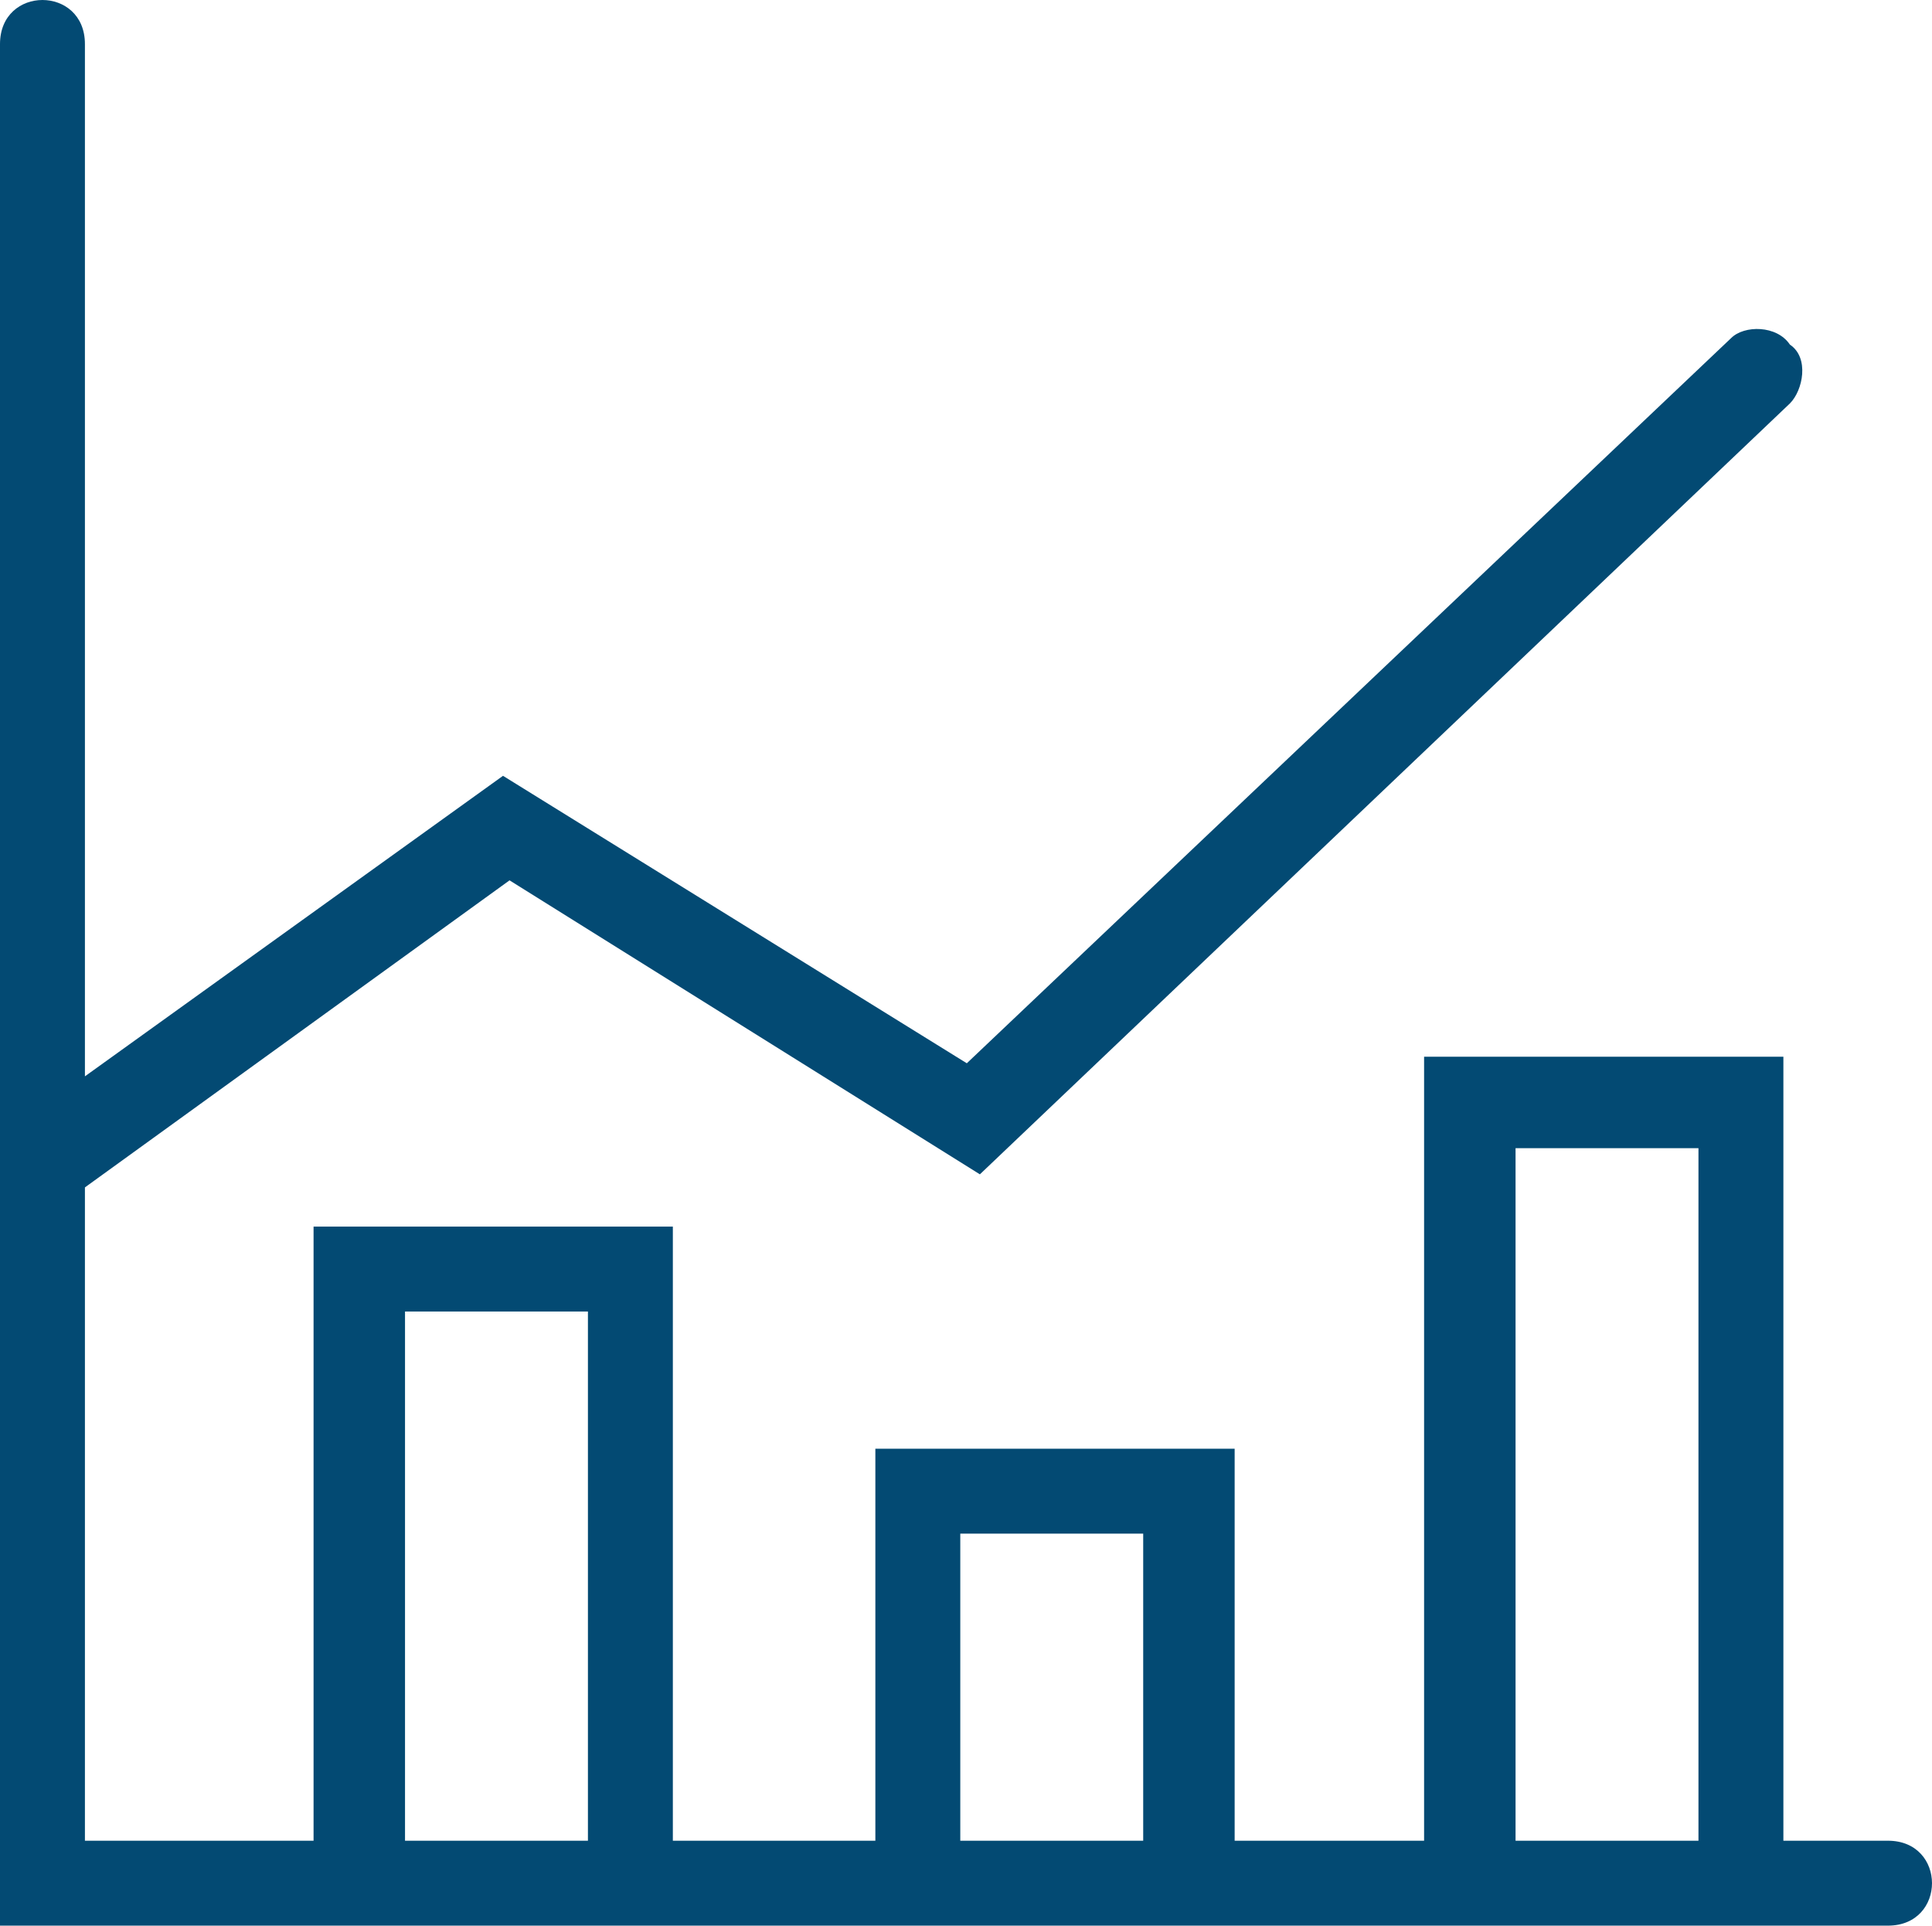
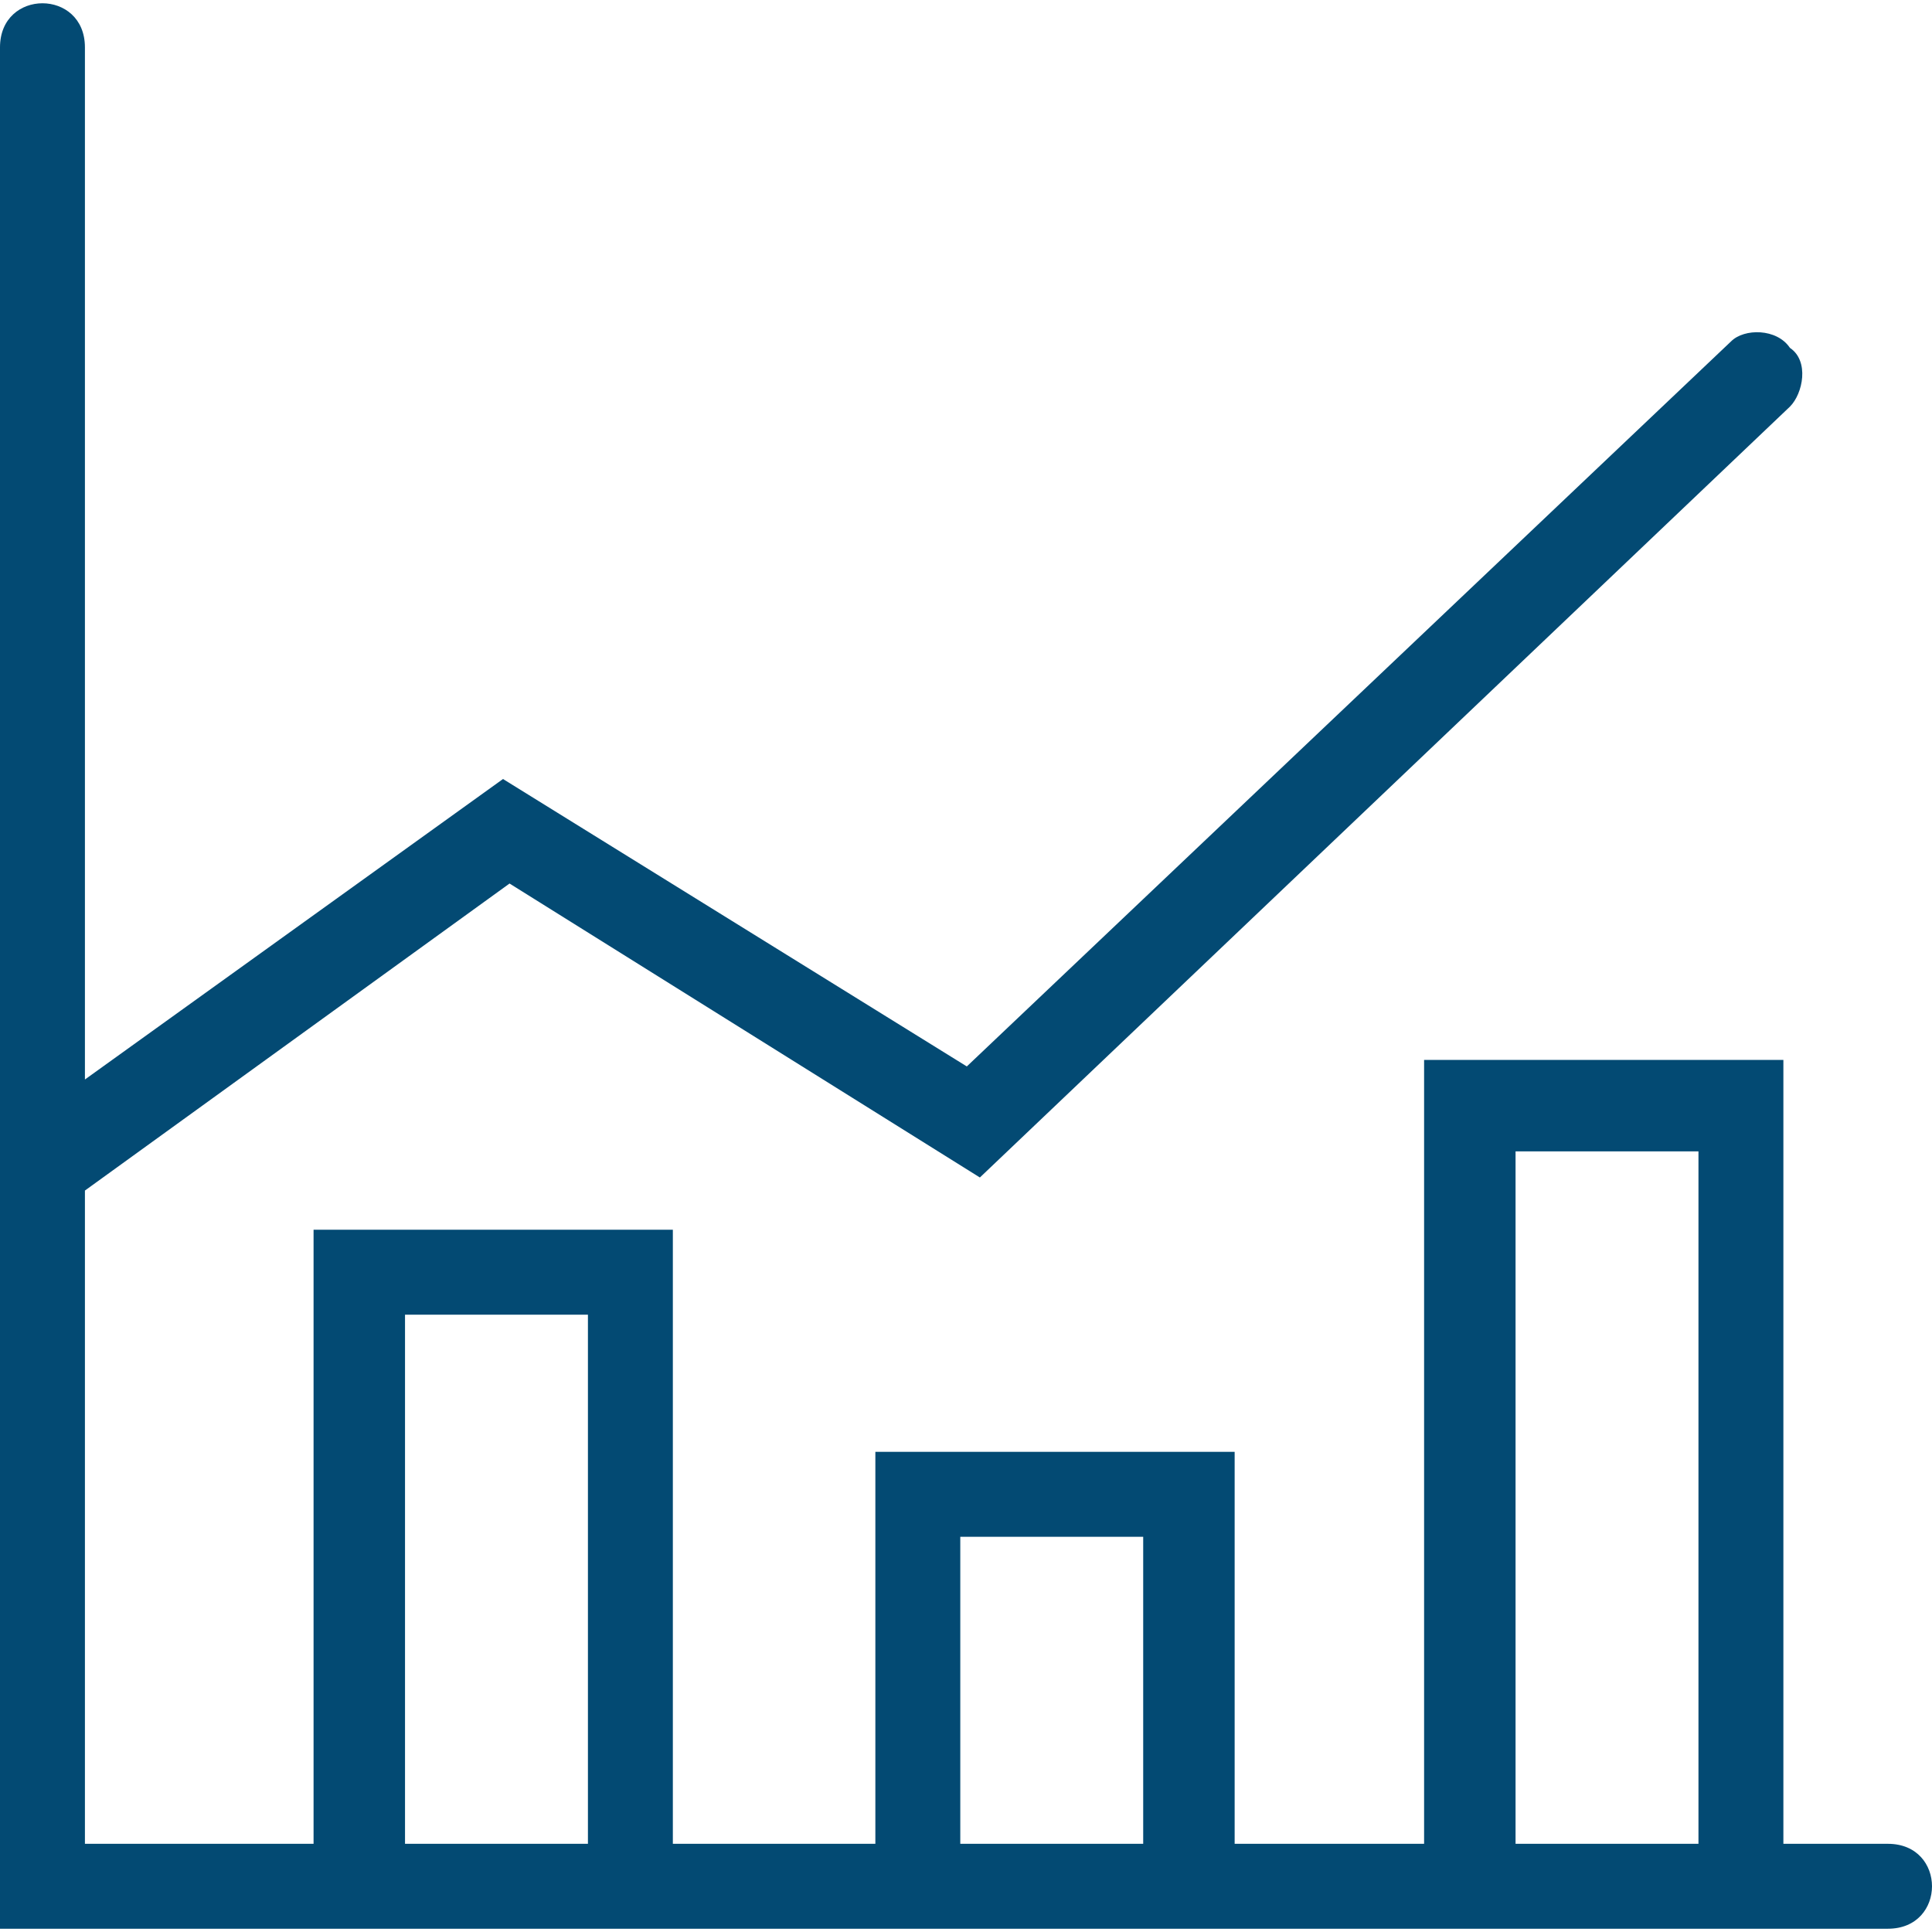
- <svg xmlns="http://www.w3.org/2000/svg" xmlns:ns1="http://www.openswatchbook.org/uri/2009/osb" xml:space="preserve" version="1.1" style="fill-rule:evenodd" viewBox="0 0 295.75 294.75" x="0px" y="0px" clip-rule="evenodd" id="svg2" width="100%" height="100%">
+ <svg xmlns="http://www.w3.org/2000/svg" xmlns:ns1="http://www.openswatchbook.org/uri/2009/osb" xml:space="preserve" version="1.1" style="fill-rule:evenodd" viewBox="0 0 295.75 295.75" x="0px" y="0px" clip-rule="evenodd" id="svg2" width="100%" height="100%">
  <defs id="defs4">
    <linearGradient id="linearGradient5238" ns1:paint="solid">
      <stop style="stop-color:#000000;stop-opacity:1;" offset="0" id="stop5240" />
    </linearGradient>
    <style type="text/css" id="style6">
   
    .fil0 {fill:black;fill-rule:nonzero}
   
  </style>
  </defs>
-   <g id="g8" transform="translate(-19,-19.25)">
-     <path class="fil0" d="m 308,301 c 9,0 9,13 0,13 L 19,314 19,26 c 0,-9 13,-9 13,0 l 0,158 64,-46 71,44 117,-111 c 2,-2 7,-2 9,1 3,2 2,7 0,9 l -124,118 -72,-45 -65,47 0,100 35,0 0,-94 55,0 0,94 31,0 0,-60 55,0 0,60 29,0 0,-120 55,0 0,120 16,0 z m -227,0 28,0 0,-81 -28,0 0,81 z m 85,0 28,0 0,-47 -28,0 0,47 z m 85,0 28,0 0,-106 -28,0 0,106 z" id="path10" style="fill:#034a73;fill-rule:nonzero;fill-opacity:1" />
+   <g id="g8" transform="translate(-19,-18.25)">
+     <path class="fil0" d="m 308,300.5 c 9,0 9,13 0,13 l -289,0 0,-288 c 0,-9 13,-9 13,0 l 0,158 64,-46 71,44 117,-111 c 2,-2 7,-2 9,1 3,2 2,7 0,9 l -124,118 -72,-45 -65,47 0,100 35,0 0,-94 55,0 0,94 31,0 0,-60 55,0 0,60 29,0 0,-120 55,0 0,120 16,0 z m -227,0 28,0 0,-81 -28,0 0,81 z m 85,0 28,0 0,-47 -28,0 0,47 z m 85,0 28,0 0,-106 -28,0 0,106 z" id="path10" style="fill:#034a73;fill-opacity:1;fill-rule:nonzero" />
  </g>
</svg>
